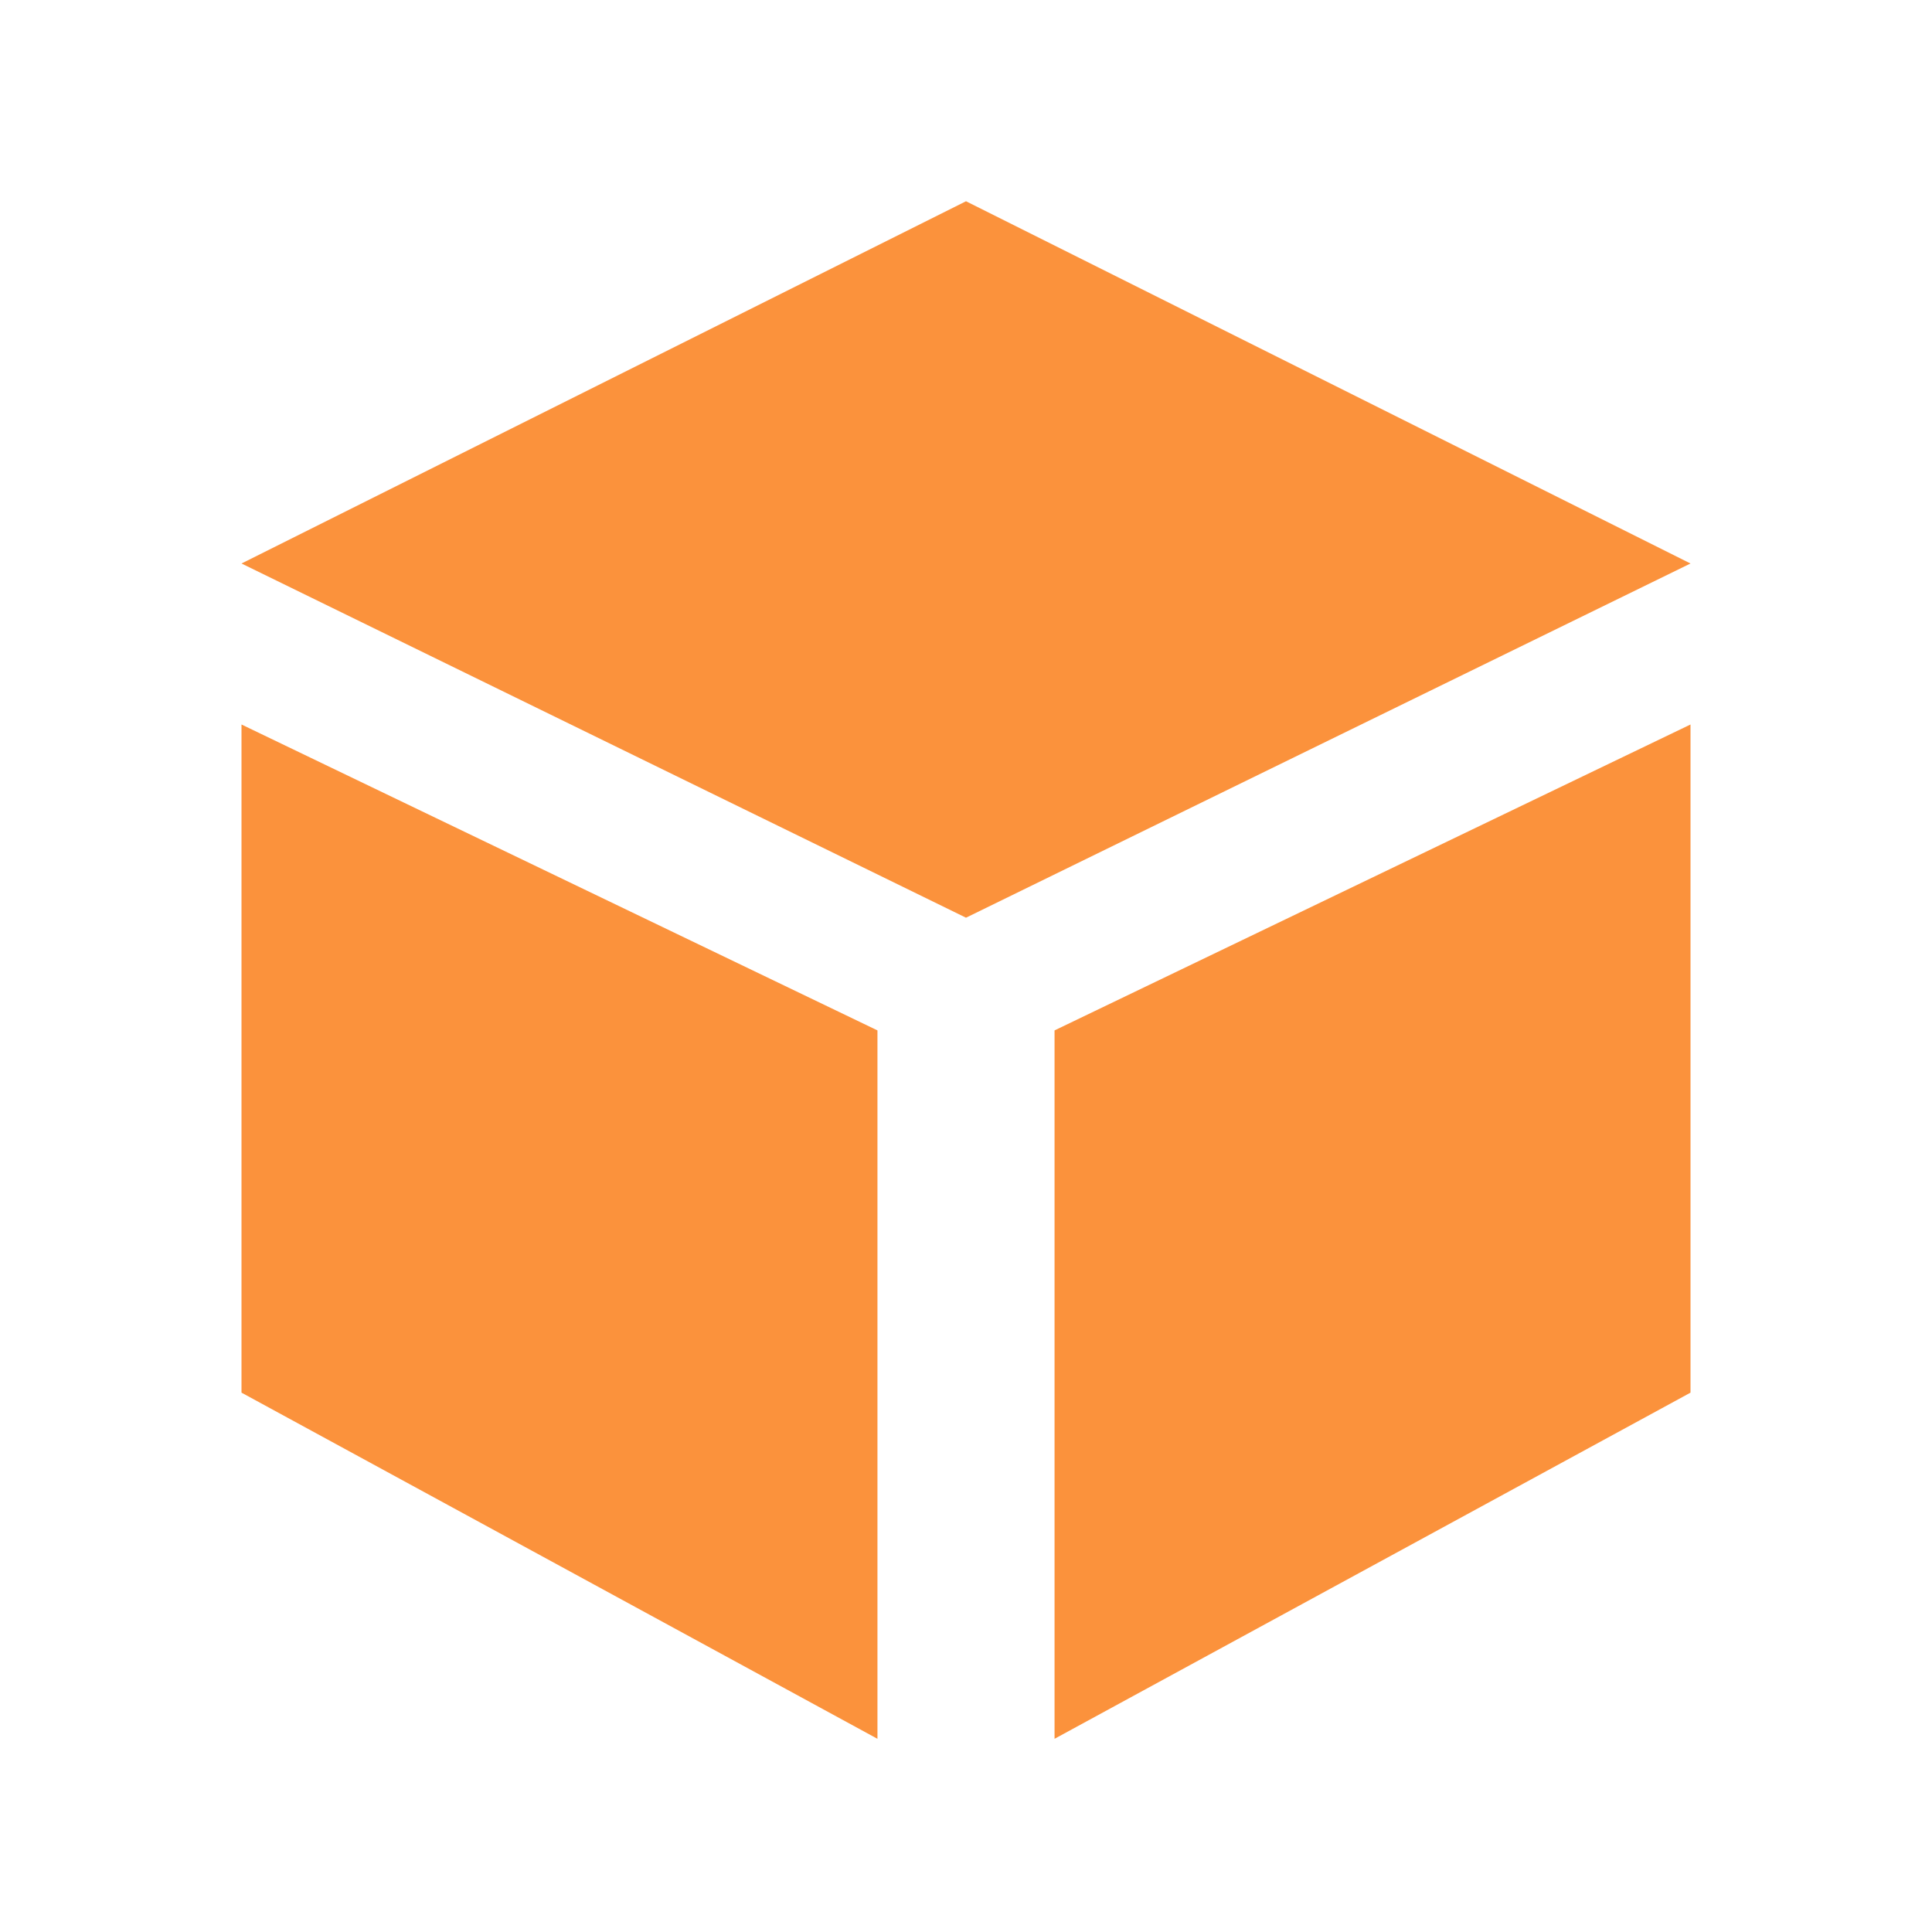
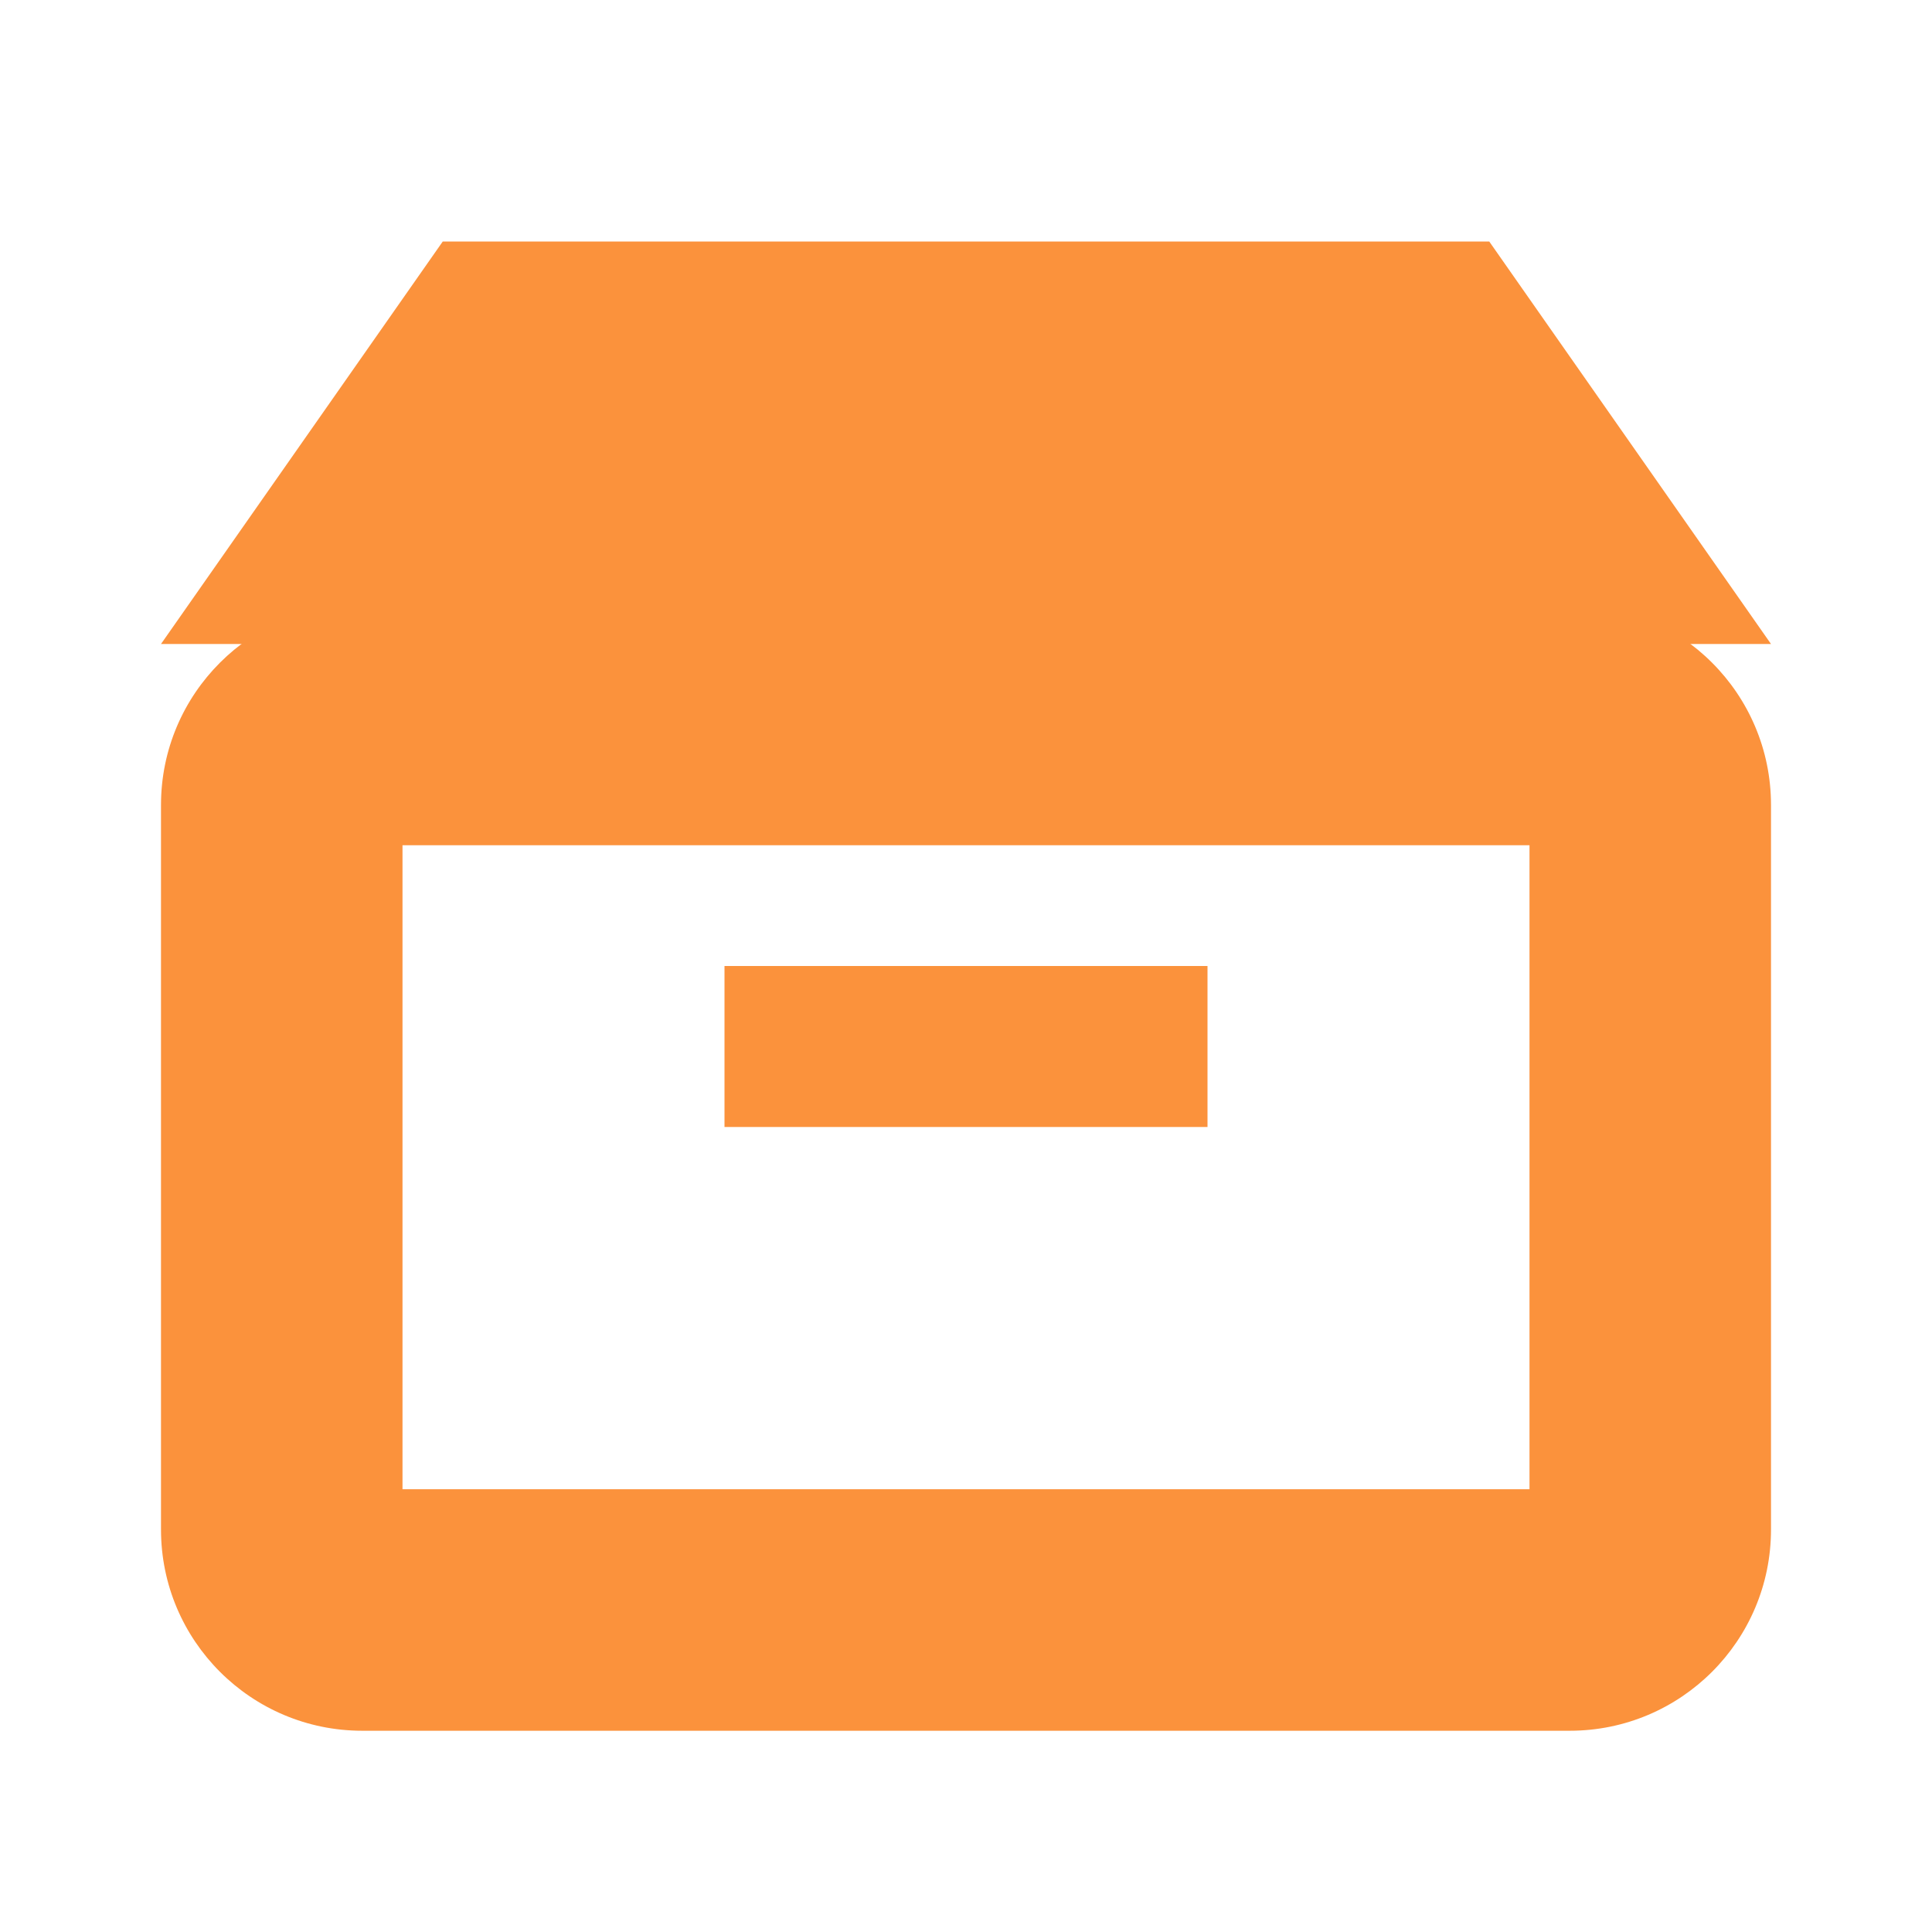
<svg xmlns="http://www.w3.org/2000/svg" viewBox="0 0 24 24">
-   <path fill="#fb923c" d="M12 2.5L21 7L12 11.4L3 7Z" />
-   <path fill="#fb923c" d="M3 9L10.9 12.8L10.9 21.6L3 17.3Z" />
-   <path fill="#fb923c" d="M21 9L13.1 12.8L13.1 21.6L21 17.3Z" />
+   <path fill="#fb923c" fill-rule="evenodd" d="M4.5 7.5H19.5A2.5 2.5 0 0 1 22 10V19A2.5 2.5 0 0 1 19.5 21.5H4.5A2.5 2.5 0 0 1 2 19V10A2.5 2.5 0 0 1 4.5 7.5ZM5 10.5V18.5H19V10.5Z" />
+   <path fill="#fb923c" d="M5.5 3H18.5L22 8H2Z" />
+   <path fill="#fb923c" d="M9 12H15V14H9Z" />
</svg>
